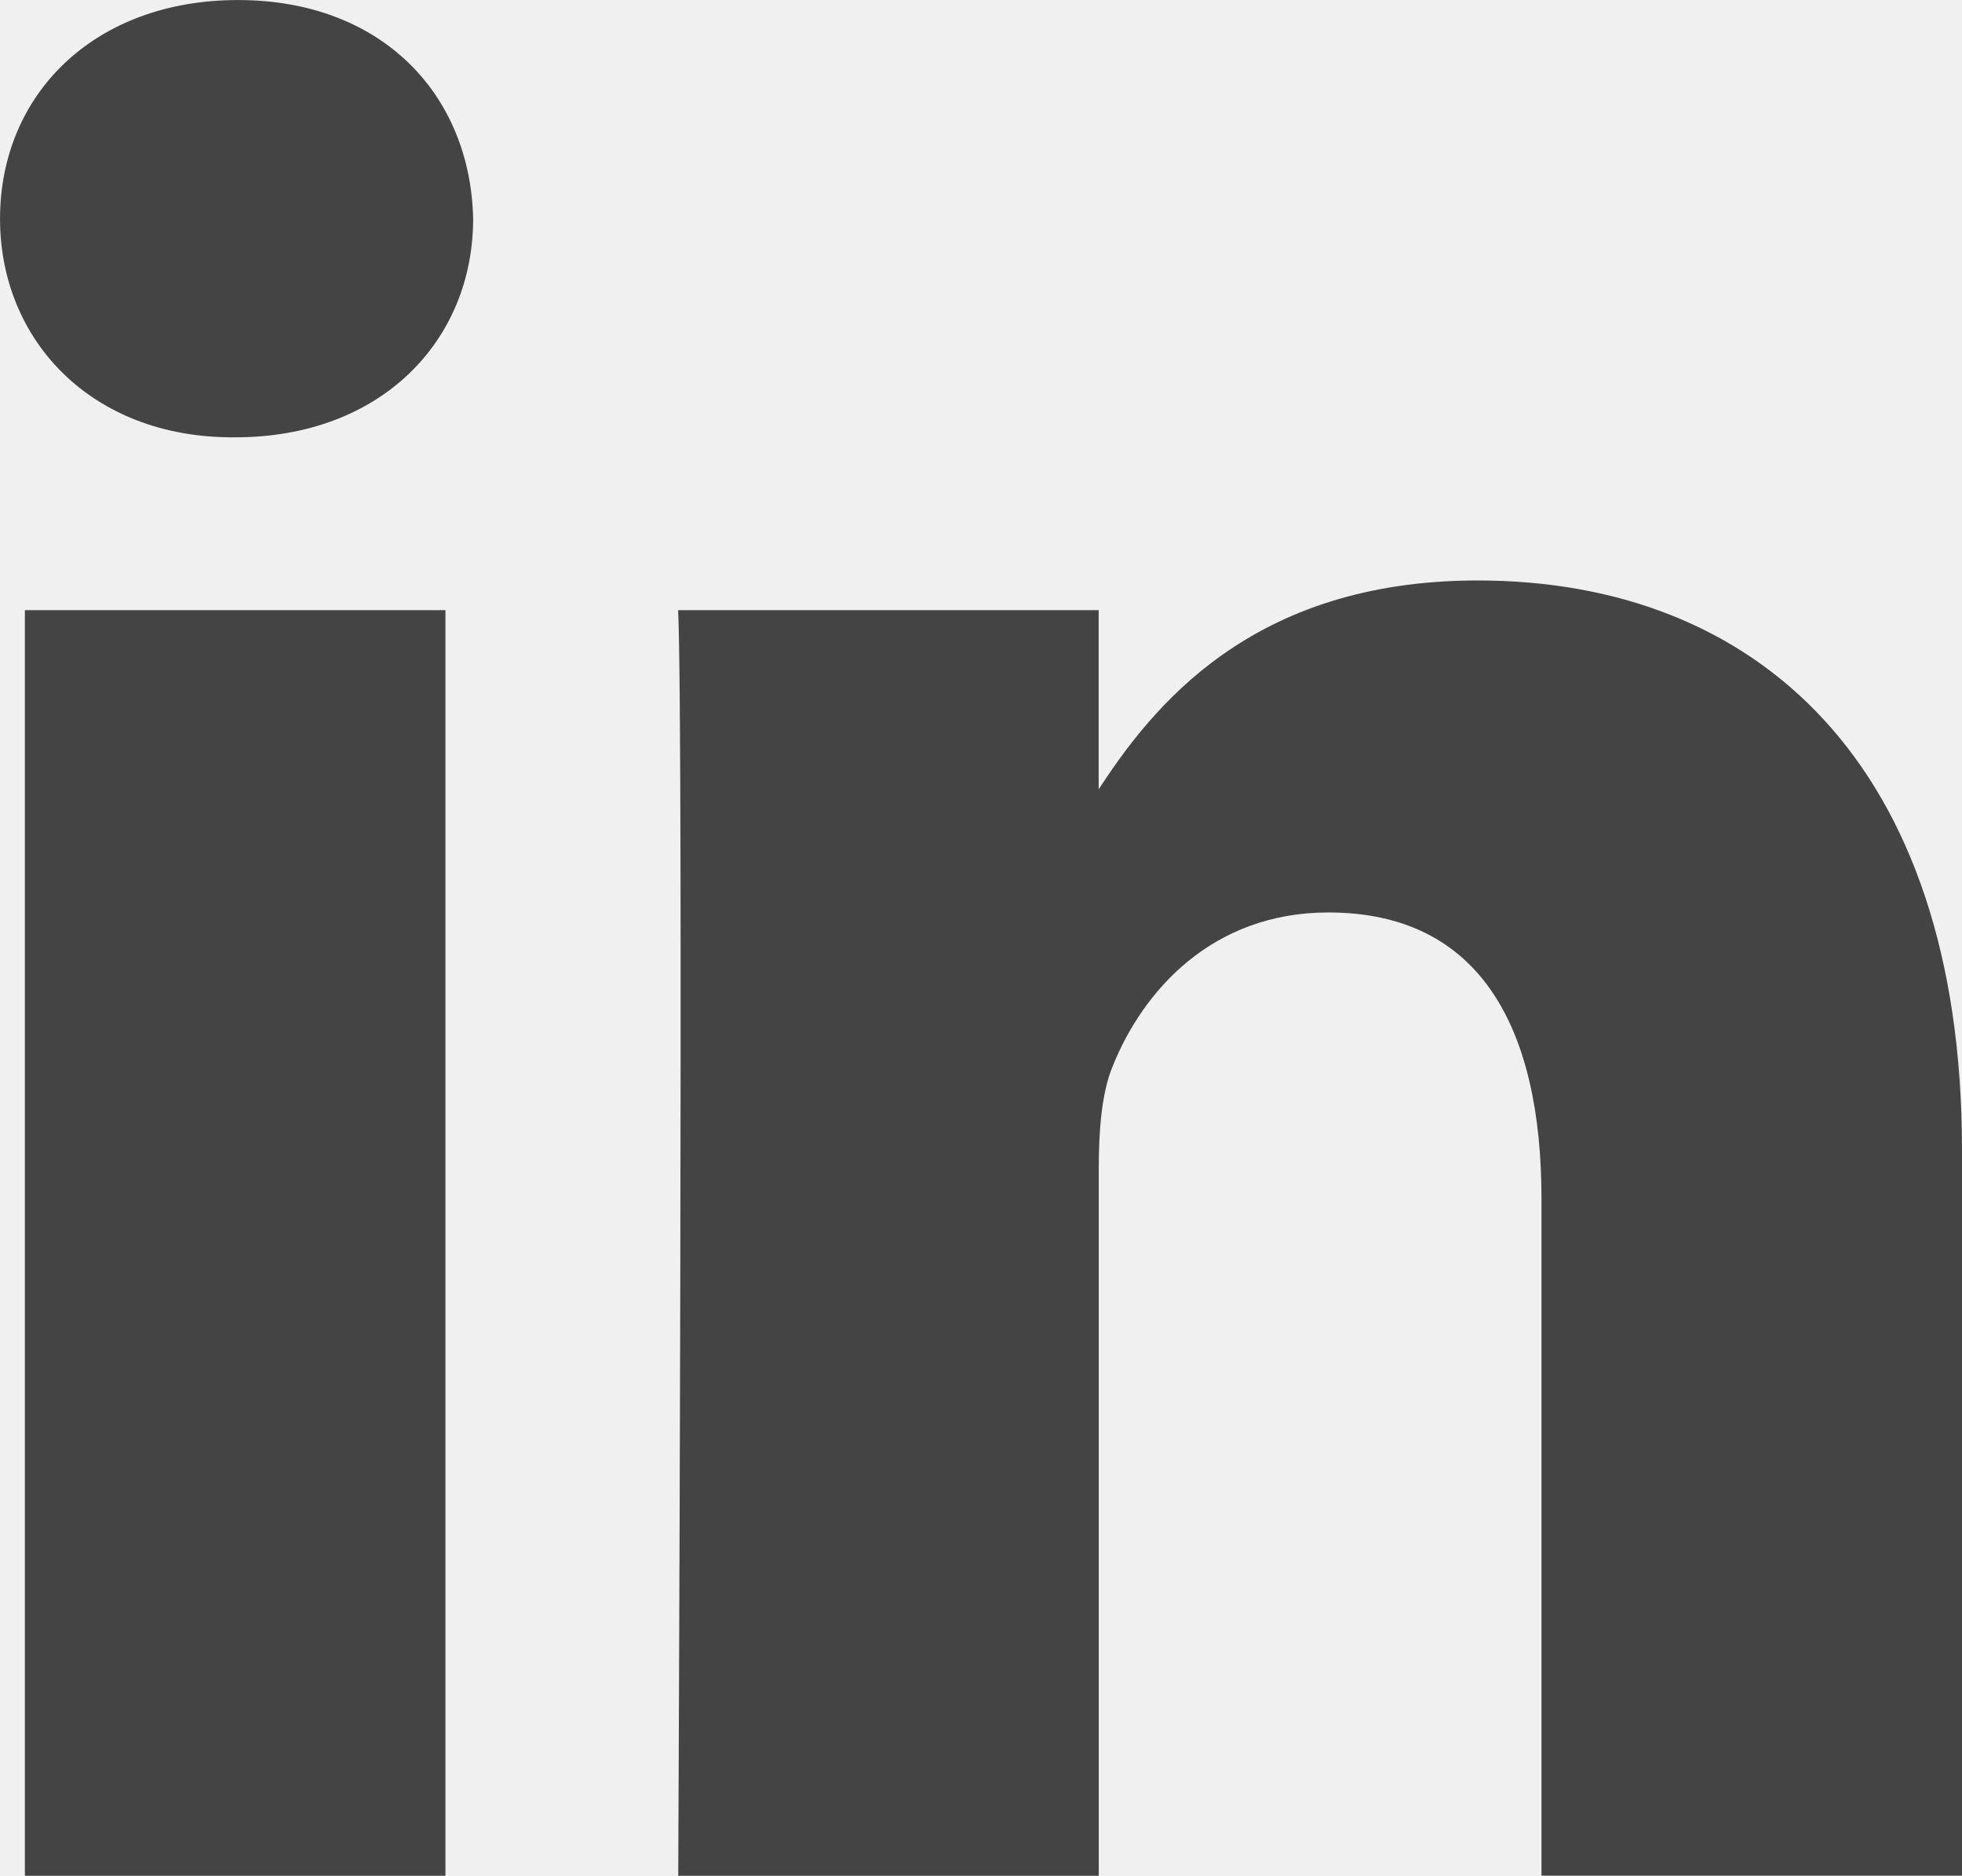
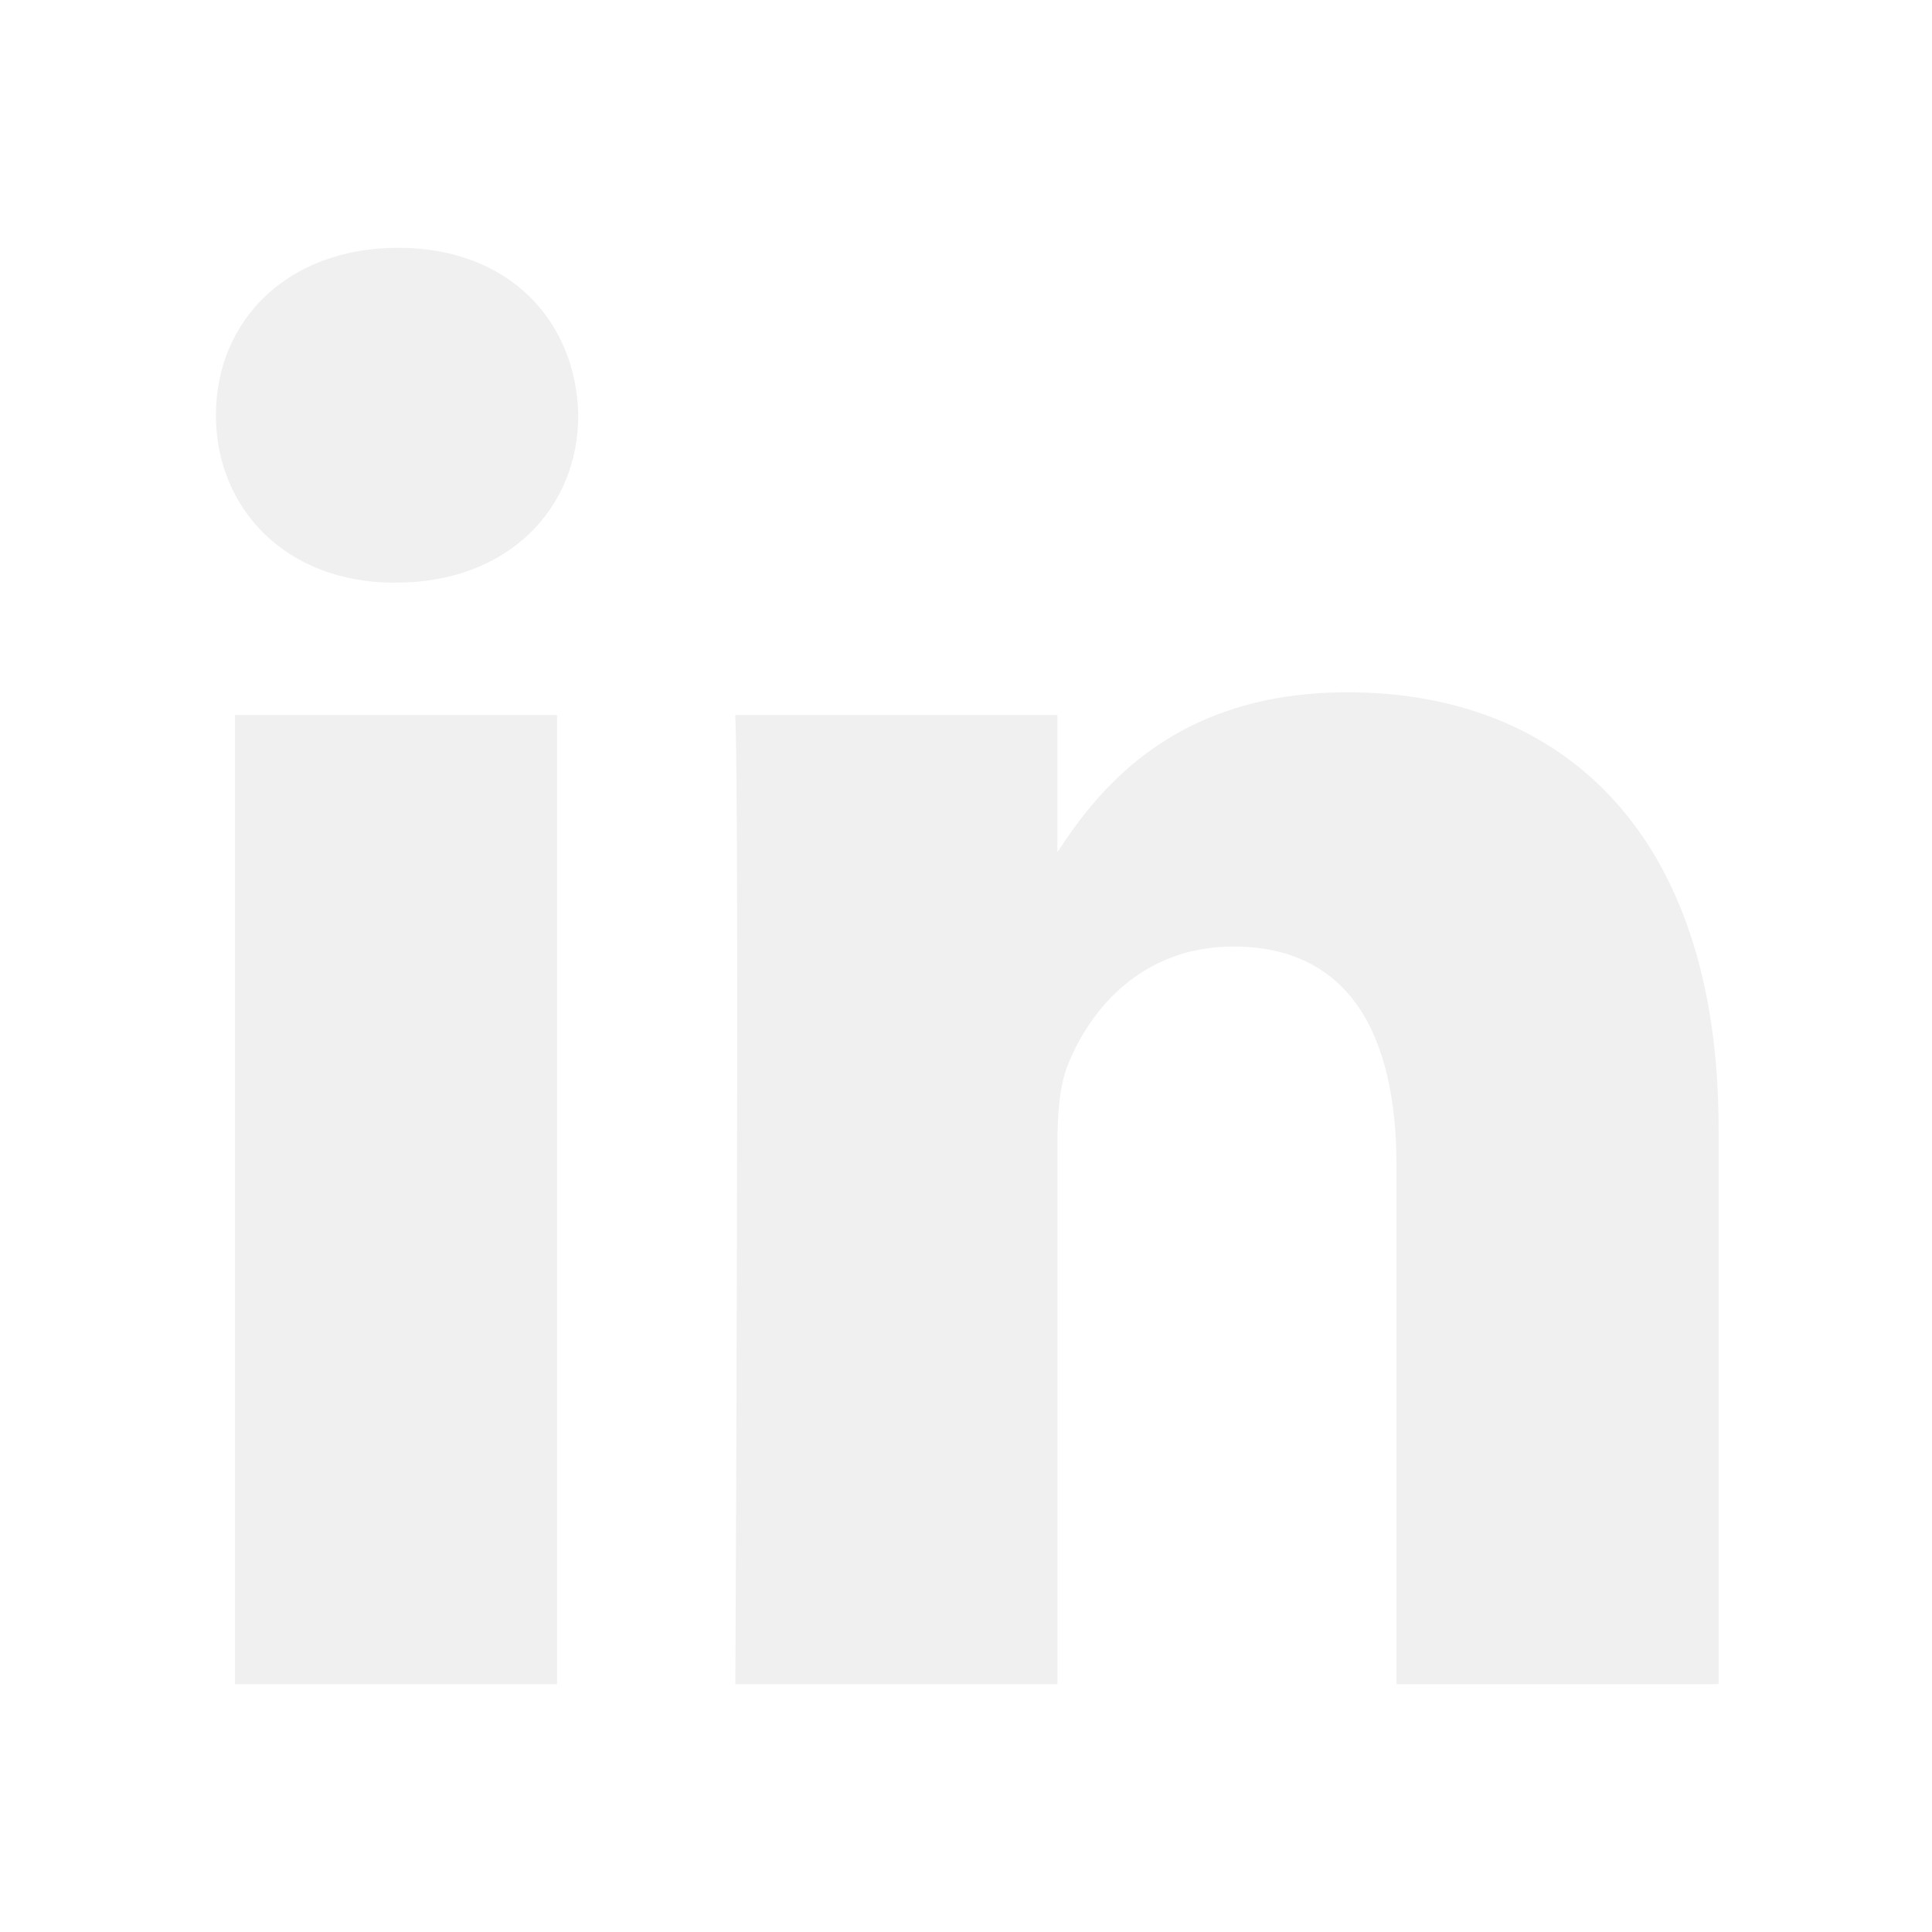
- <svg xmlns="http://www.w3.org/2000/svg" version="1.1" id="svg3070" x="0px" y="0px" width="53.384px" height="51.028px" viewBox="224.731 14.582 53.384 51.028" enable-background="new 224.731 14.582 53.384 51.028" xml:space="preserve">
-   <path id="path28" fill="#444444" d="M236.851,65.611v-34.43h-11.443v34.43H236.851z   M231.129,26.479c3.99,0,6.476-2.644,6.476-5.947c-0.074-3.379-2.484-5.949-6.399-5.949s-6.474,2.569-6.474,5.949  c0,3.304,2.482,5.947,6.324,5.947H231.129L231.129,26.479z" />
-   <path id="path30" fill="#444444" d="M243.185,65.611h11.442V46.384  c0-1.029,0.074-2.058,0.377-2.793c0.826-2.057,2.71-4.186,5.871-4.186c4.142,0,5.798,3.156,5.798,7.784v18.42h11.442v-19.74  c0-10.575-5.646-15.496-13.175-15.496c-6.174,0-8.885,3.451-10.391,5.801h0.076v-4.993h-11.443  C243.334,34.411,243.185,65.611,243.185,65.611L243.185,65.611z" />
+ <svg xmlns="http://www.w3.org/2000/svg" version="1.1" id="svg3070" x="0px" y="0px" width="259.2px" height="259.2px" viewBox="-28.968 -33.242 259.2 259.2" enable-background="new -28.968 -33.242 259.2 259.2" xml:space="preserve">
+   <path fill="#FFFFFF" d="M-28.968-33.242v259.2H230.23v-259.2H-28.968z M45.768,192.715H2.556V62.684h43.212V192.715z M24.159,44.926  h-0.276C9.372,44.926,0,34.946,0,22.469C0,9.7,9.667,0,24.447,0c14.79,0,23.889,9.704,24.169,22.468  C48.616,34.942,39.229,44.926,24.159,44.926z M201.601,192.707h-43.214v-69.566c0-17.478-6.248-29.395-21.894-29.395  c-11.941,0-19.049,8.041-22.169,15.808c-1.144,2.777-1.424,6.661-1.424,10.548v72.613H69.688c0,0,0.564-117.83-0.012-130.031h43.217  v18.415c5.739-8.857,16.018-21.465,38.951-21.465c28.436,0,49.757,18.586,49.757,58.524V192.707z" />
</svg>
